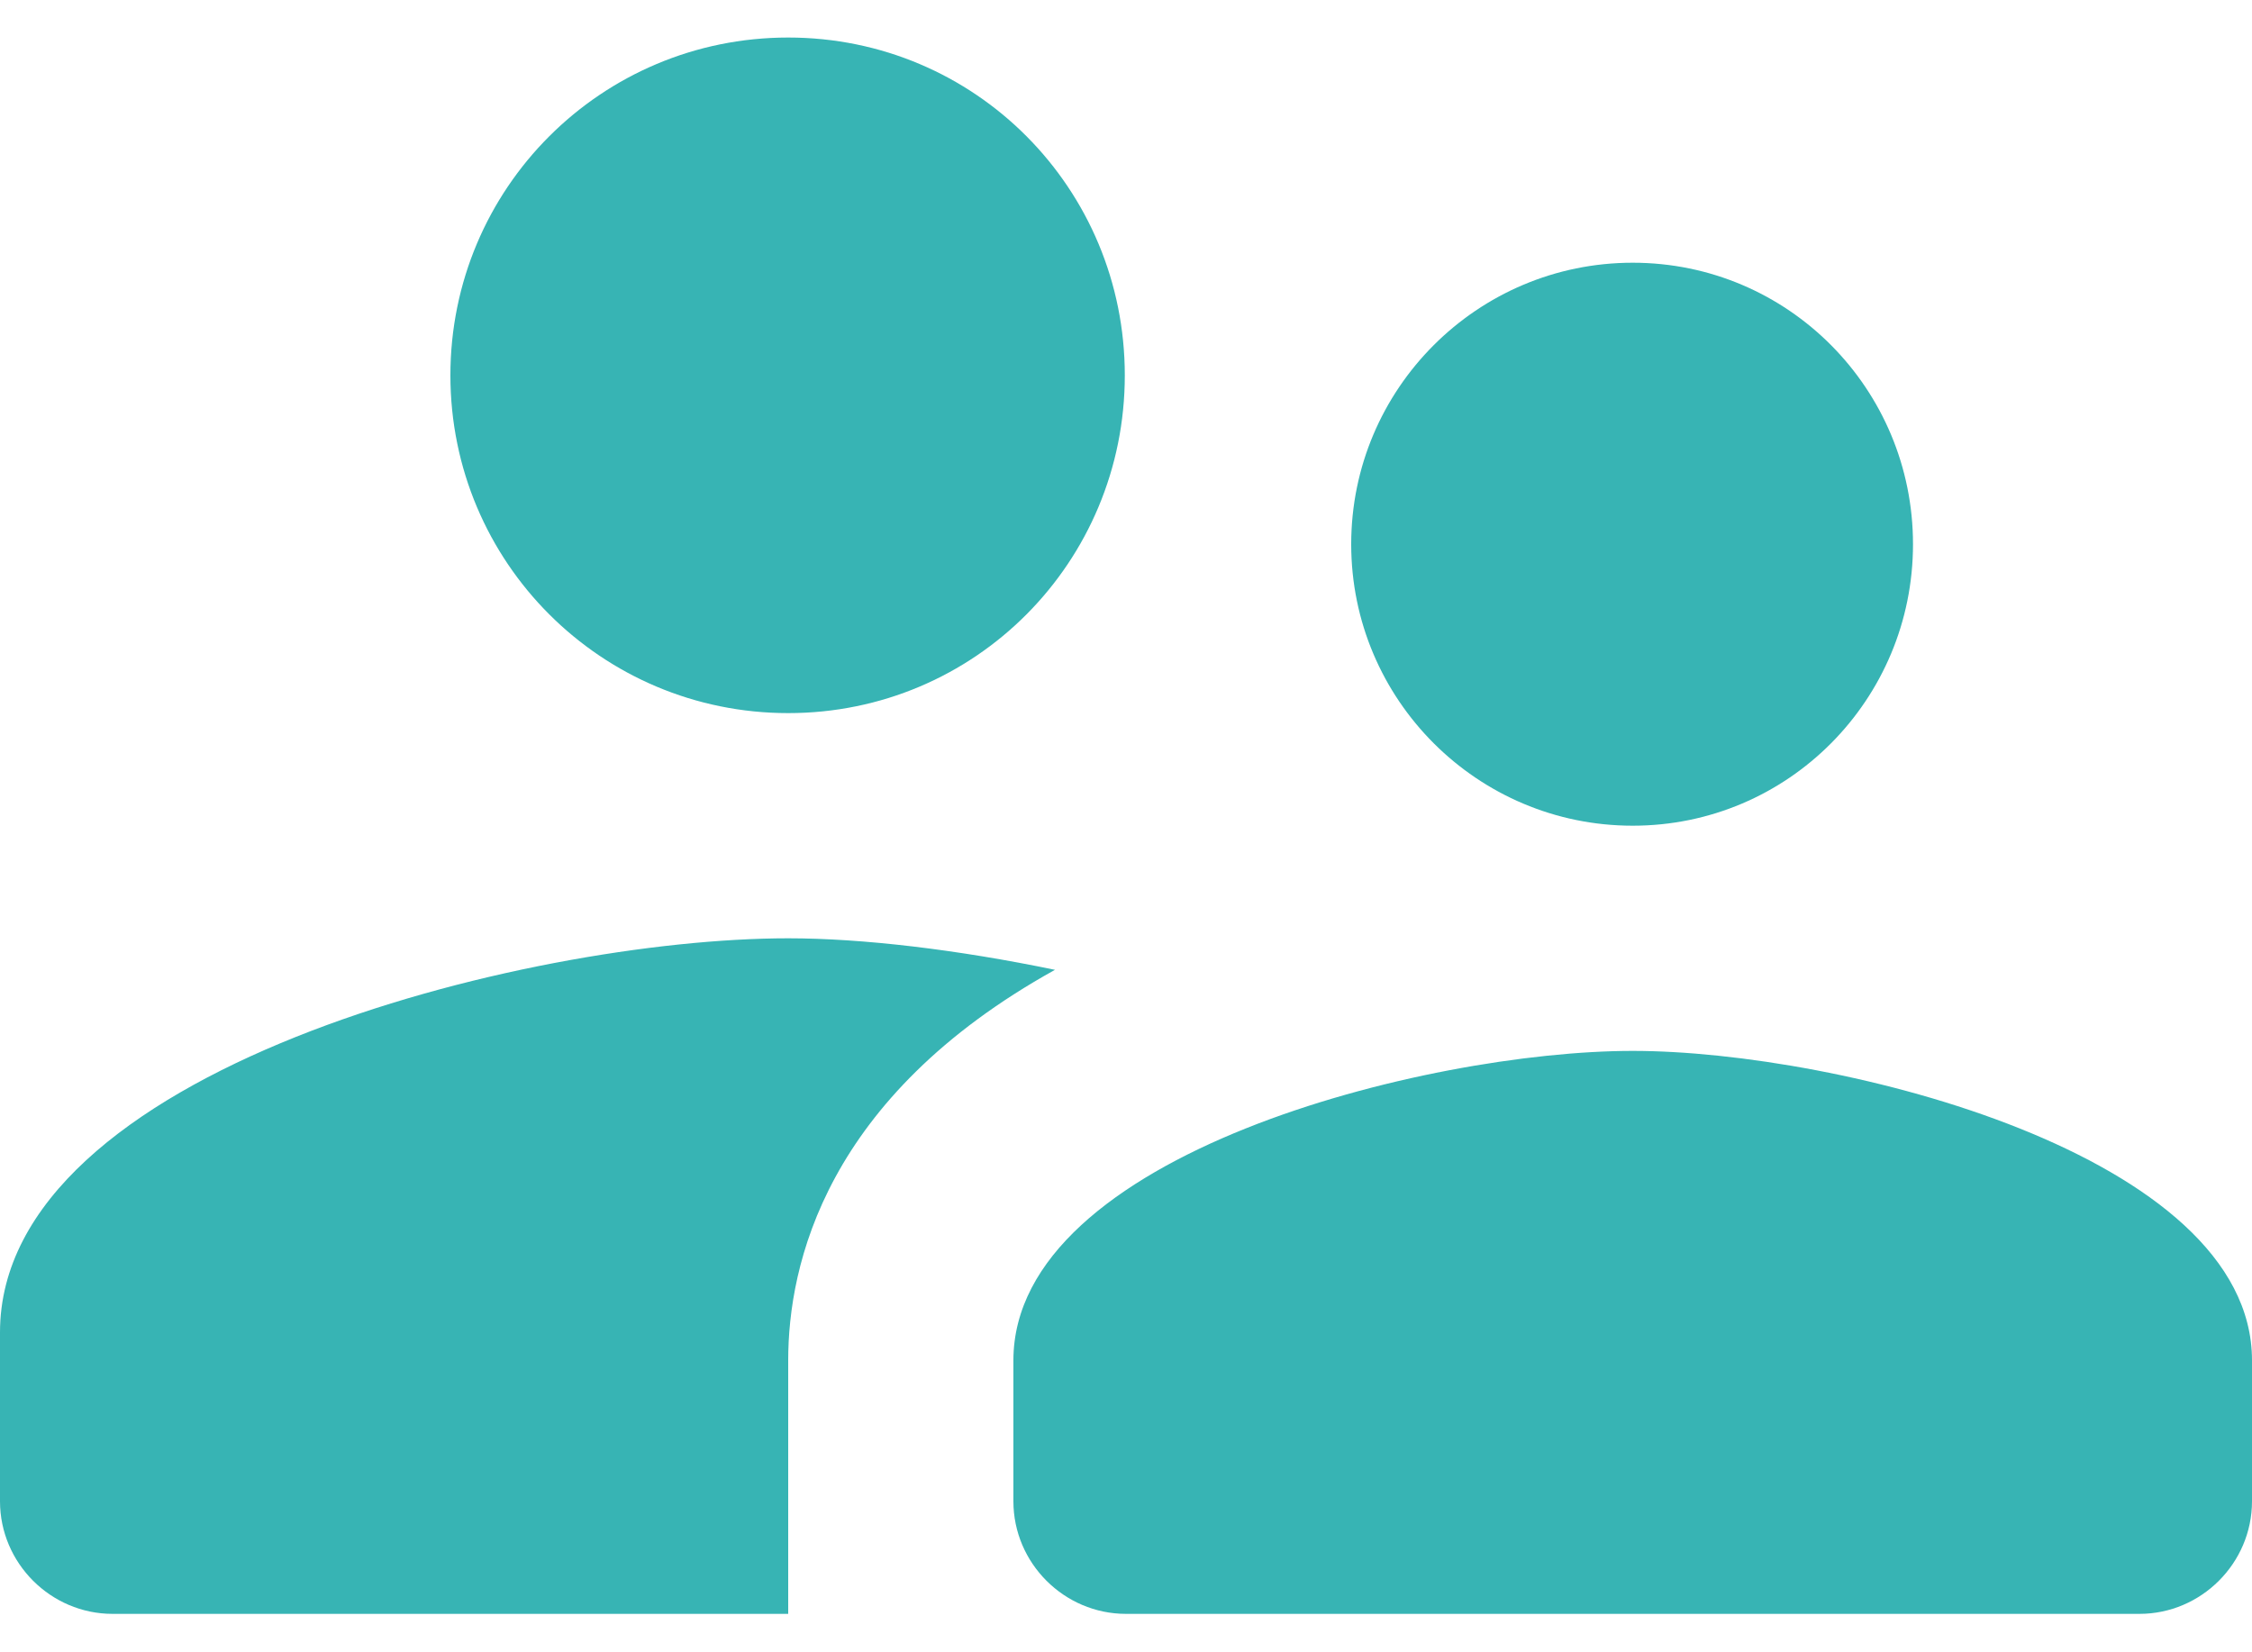
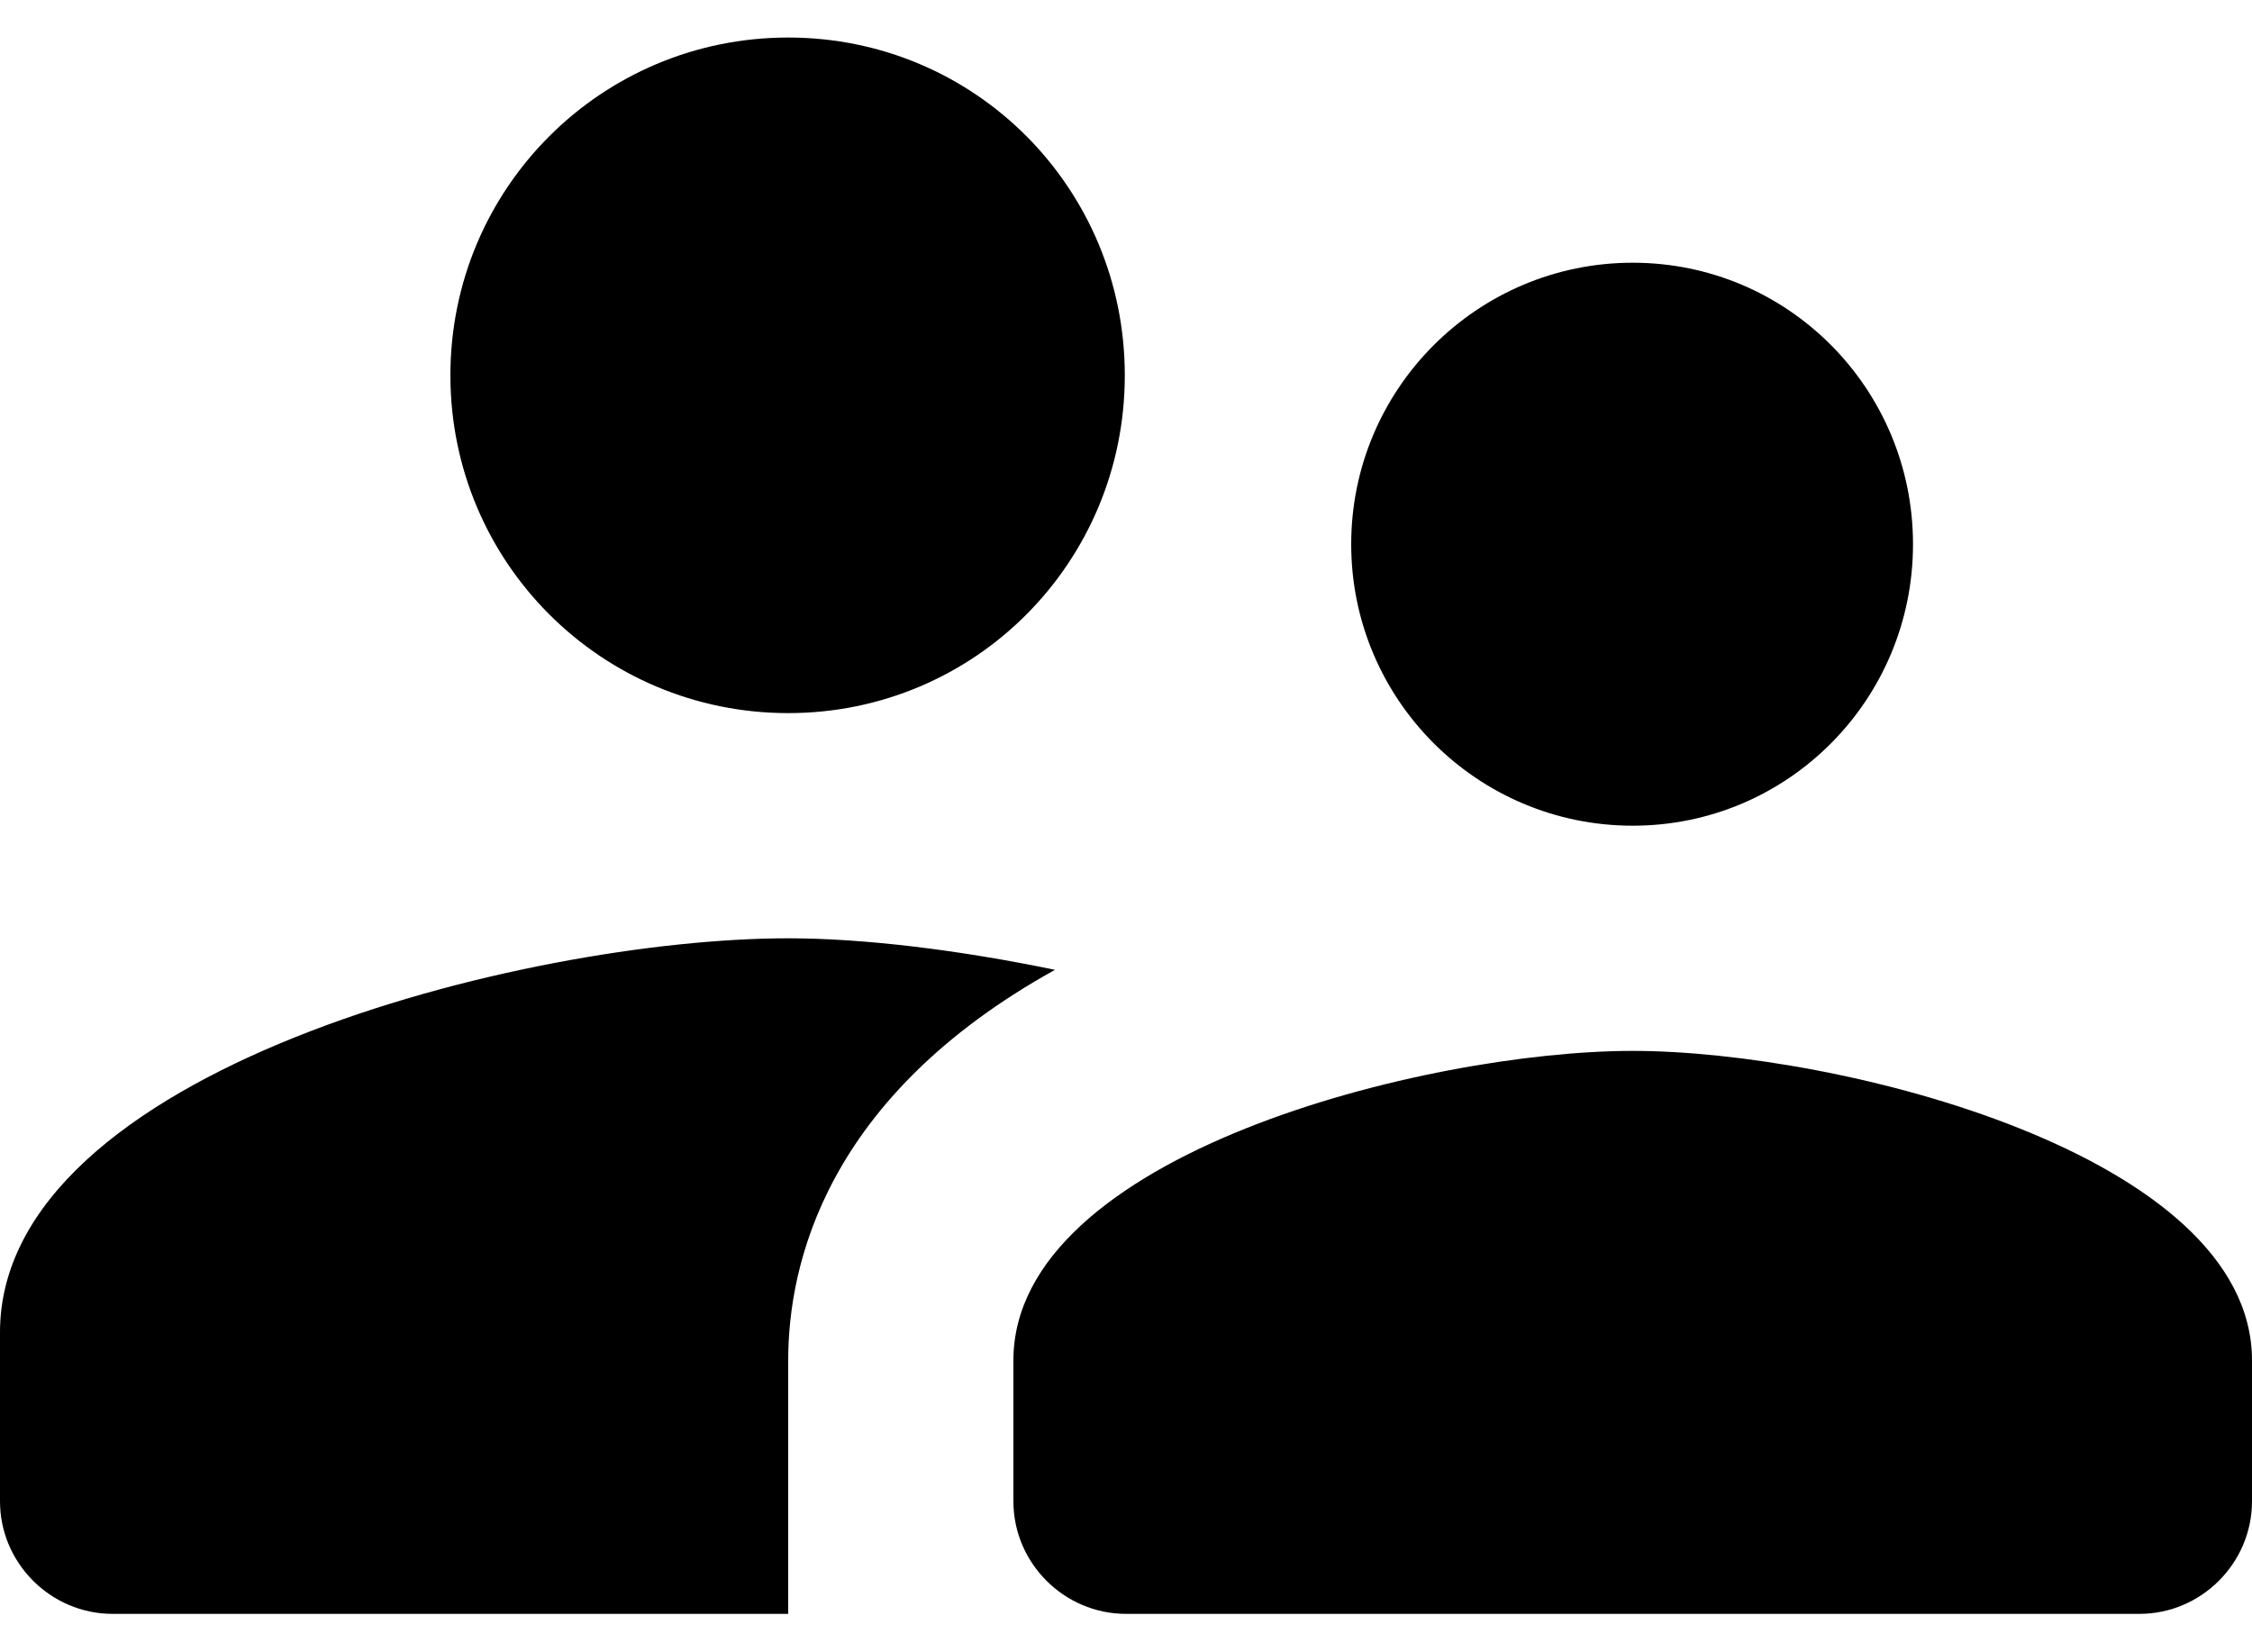
<svg xmlns="http://www.w3.org/2000/svg" width="15" height="11" viewBox="0 0 15 11" fill="none">
-   <path d="M10.875 5.5C11.91 5.5 12.742 4.66 12.742 3.625C12.742 2.59 11.91 1.75 10.875 1.75C9.84 1.75 9 2.59 9 3.625C9 4.66 9.84 5.5 10.875 5.5ZM5.25 4.75C6.495 4.75 7.492 3.745 7.492 2.5C7.492 1.255 6.495 0.25 5.25 0.25C4.005 0.25 3 1.255 3 2.5C3 3.745 4.005 4.75 5.25 4.75ZM10.875 7C9.502 7 6.75 7.69 6.75 9.062V10C6.75 10.412 7.088 10.75 7.5 10.75H14.25C14.662 10.75 15 10.412 15 10V9.062C15 7.69 12.248 7 10.875 7ZM5.25 6.25C3.502 6.25 0 7.128 0 8.875V10C0 10.412 0.338 10.75 0.75 10.75H5.25V9.062C5.25 8.425 5.497 7.308 7.027 6.46C6.375 6.325 5.745 6.25 5.25 6.25Z" fill="#37B4B4" />
+   <path d="M10.875 5.5C11.91 5.5 12.742 4.66 12.742 3.625C12.742 2.59 11.91 1.75 10.875 1.75C9.84 1.75 9 2.59 9 3.625C9 4.66 9.84 5.5 10.875 5.5ZM5.25 4.75C6.495 4.75 7.492 3.745 7.492 2.5C7.492 1.255 6.495 0.25 5.25 0.25C4.005 0.25 3 1.255 3 2.5C3 3.745 4.005 4.75 5.25 4.75ZM10.875 7C9.502 7 6.75 7.69 6.75 9.062V10C6.75 10.412 7.088 10.75 7.5 10.75H14.25C14.662 10.75 15 10.412 15 10V9.062C15 7.69 12.248 7 10.875 7ZM5.25 6.25C3.502 6.25 0 7.128 0 8.875V10C0 10.412 0.338 10.75 0.75 10.75H5.25V9.062C5.25 8.425 5.497 7.308 7.027 6.46C6.375 6.325 5.745 6.25 5.25 6.25Z" fill="currentColor" />
</svg>
